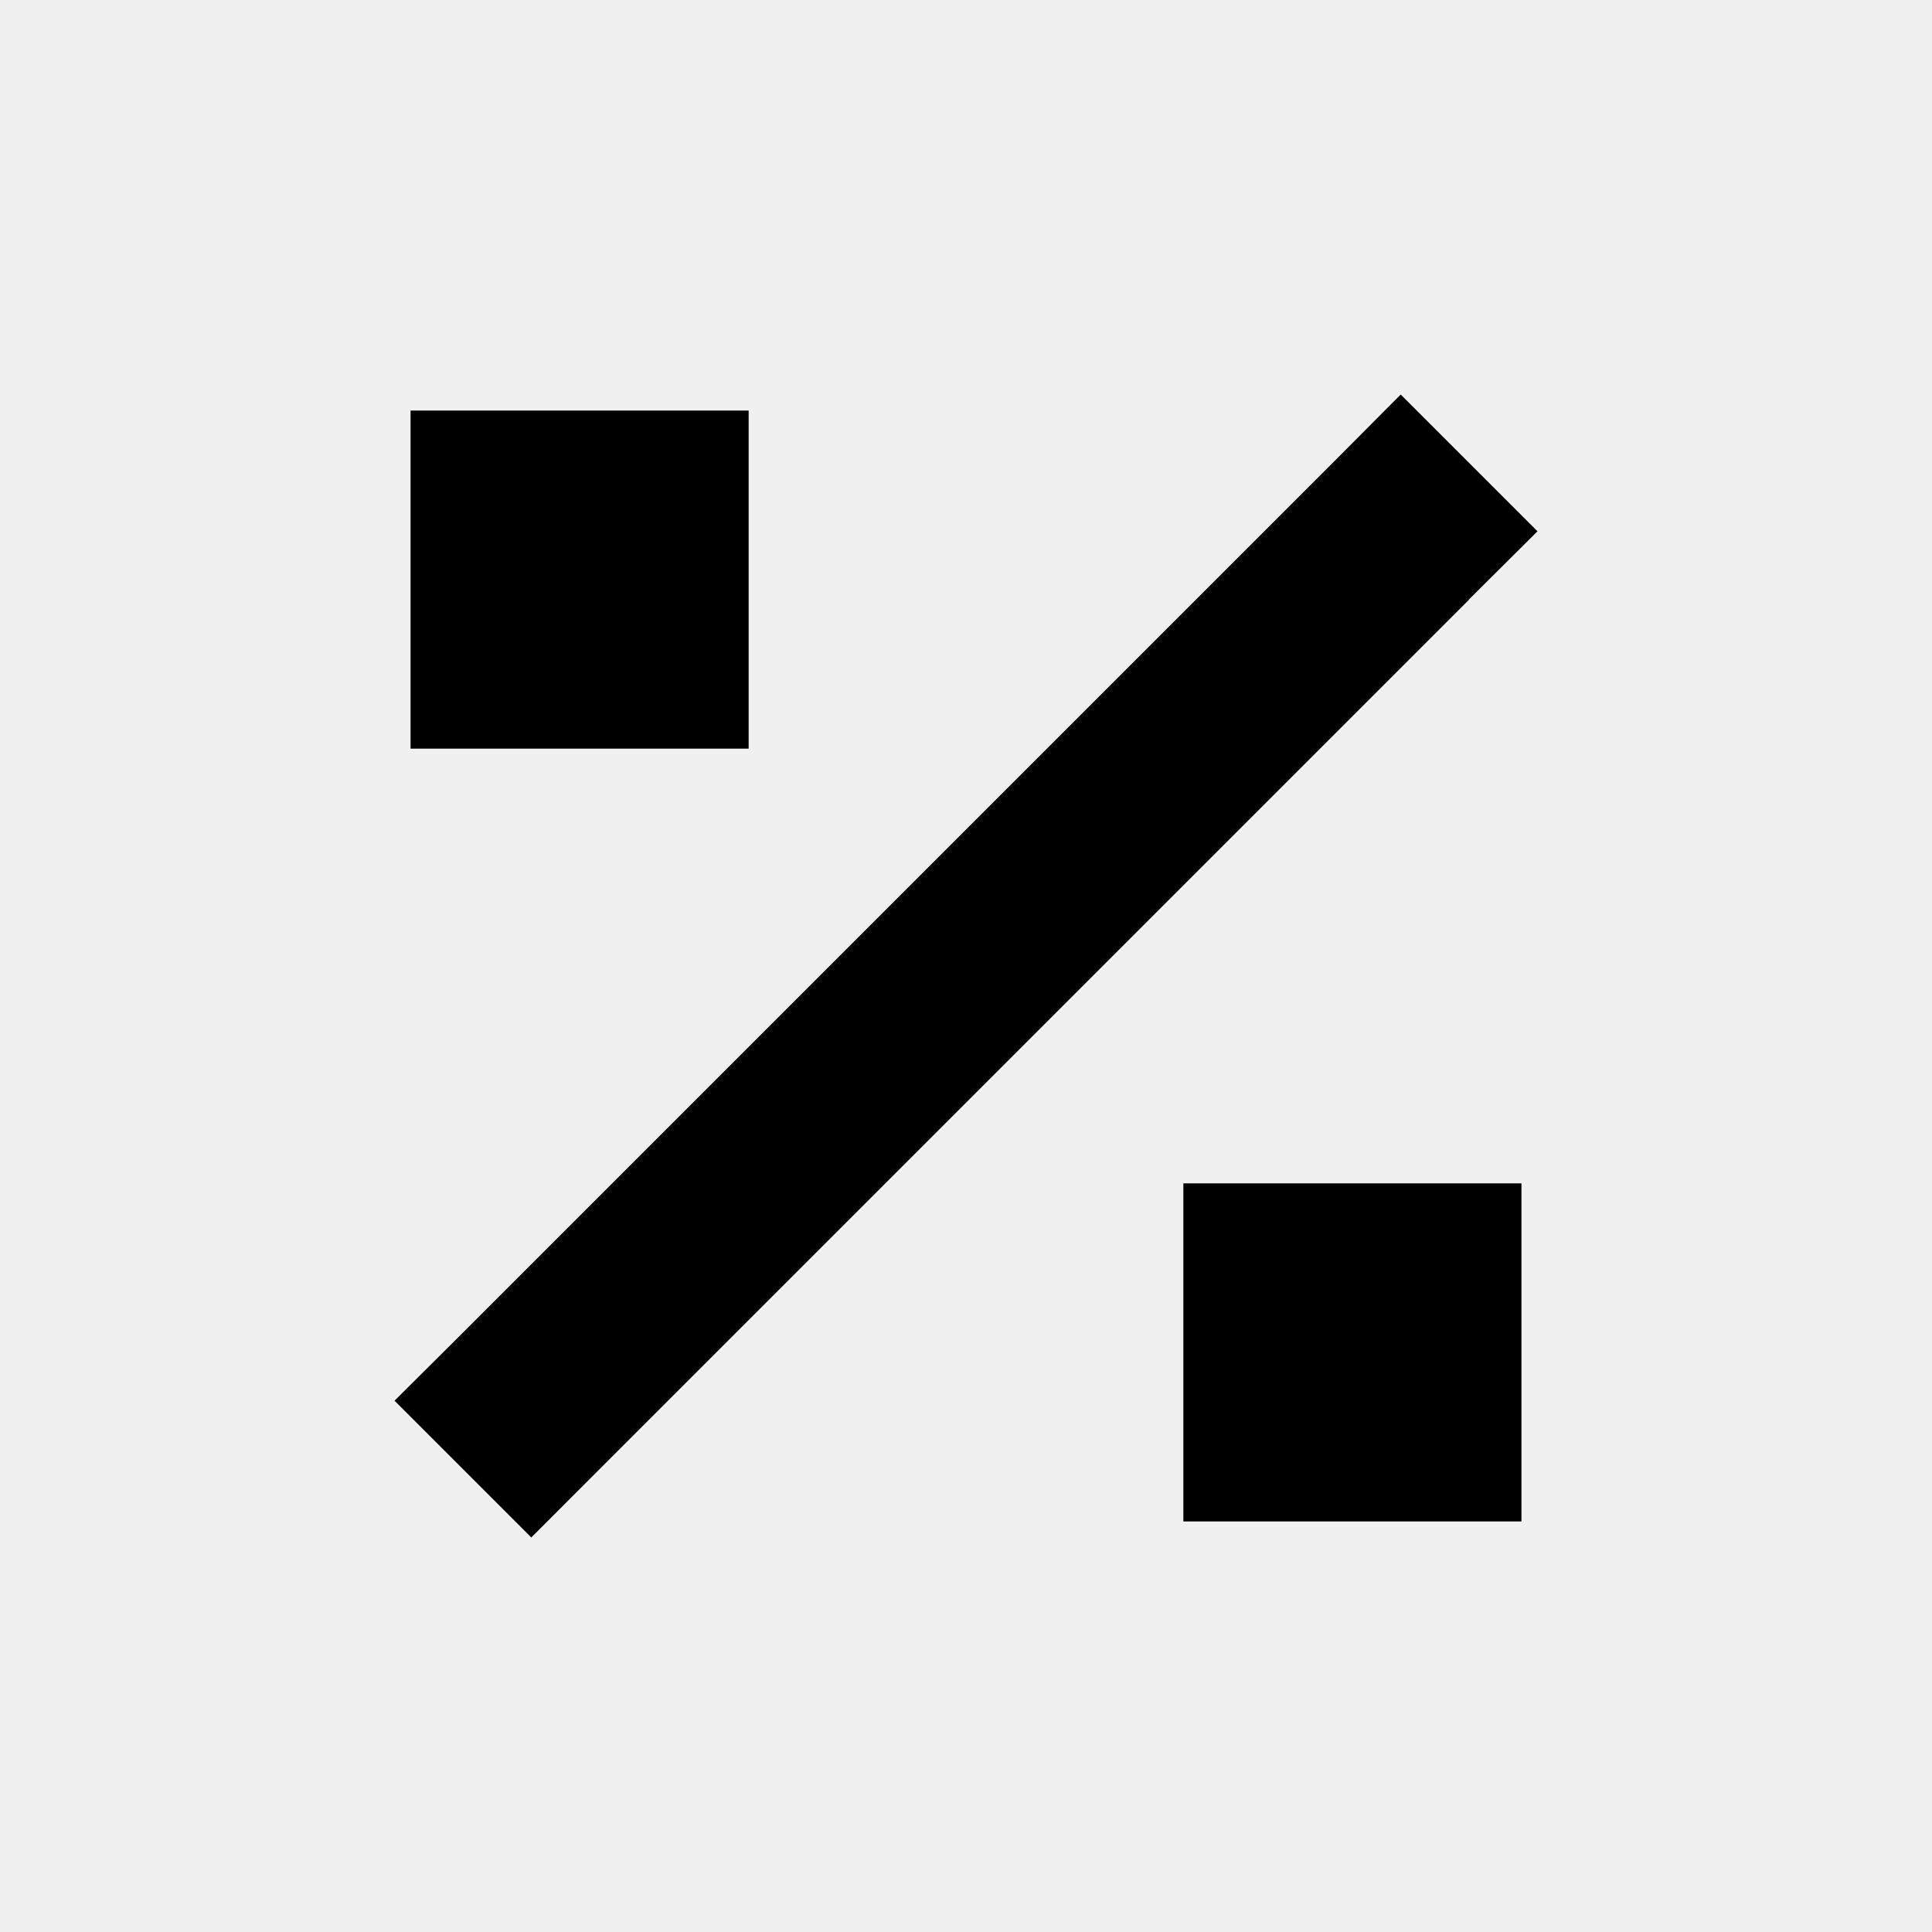
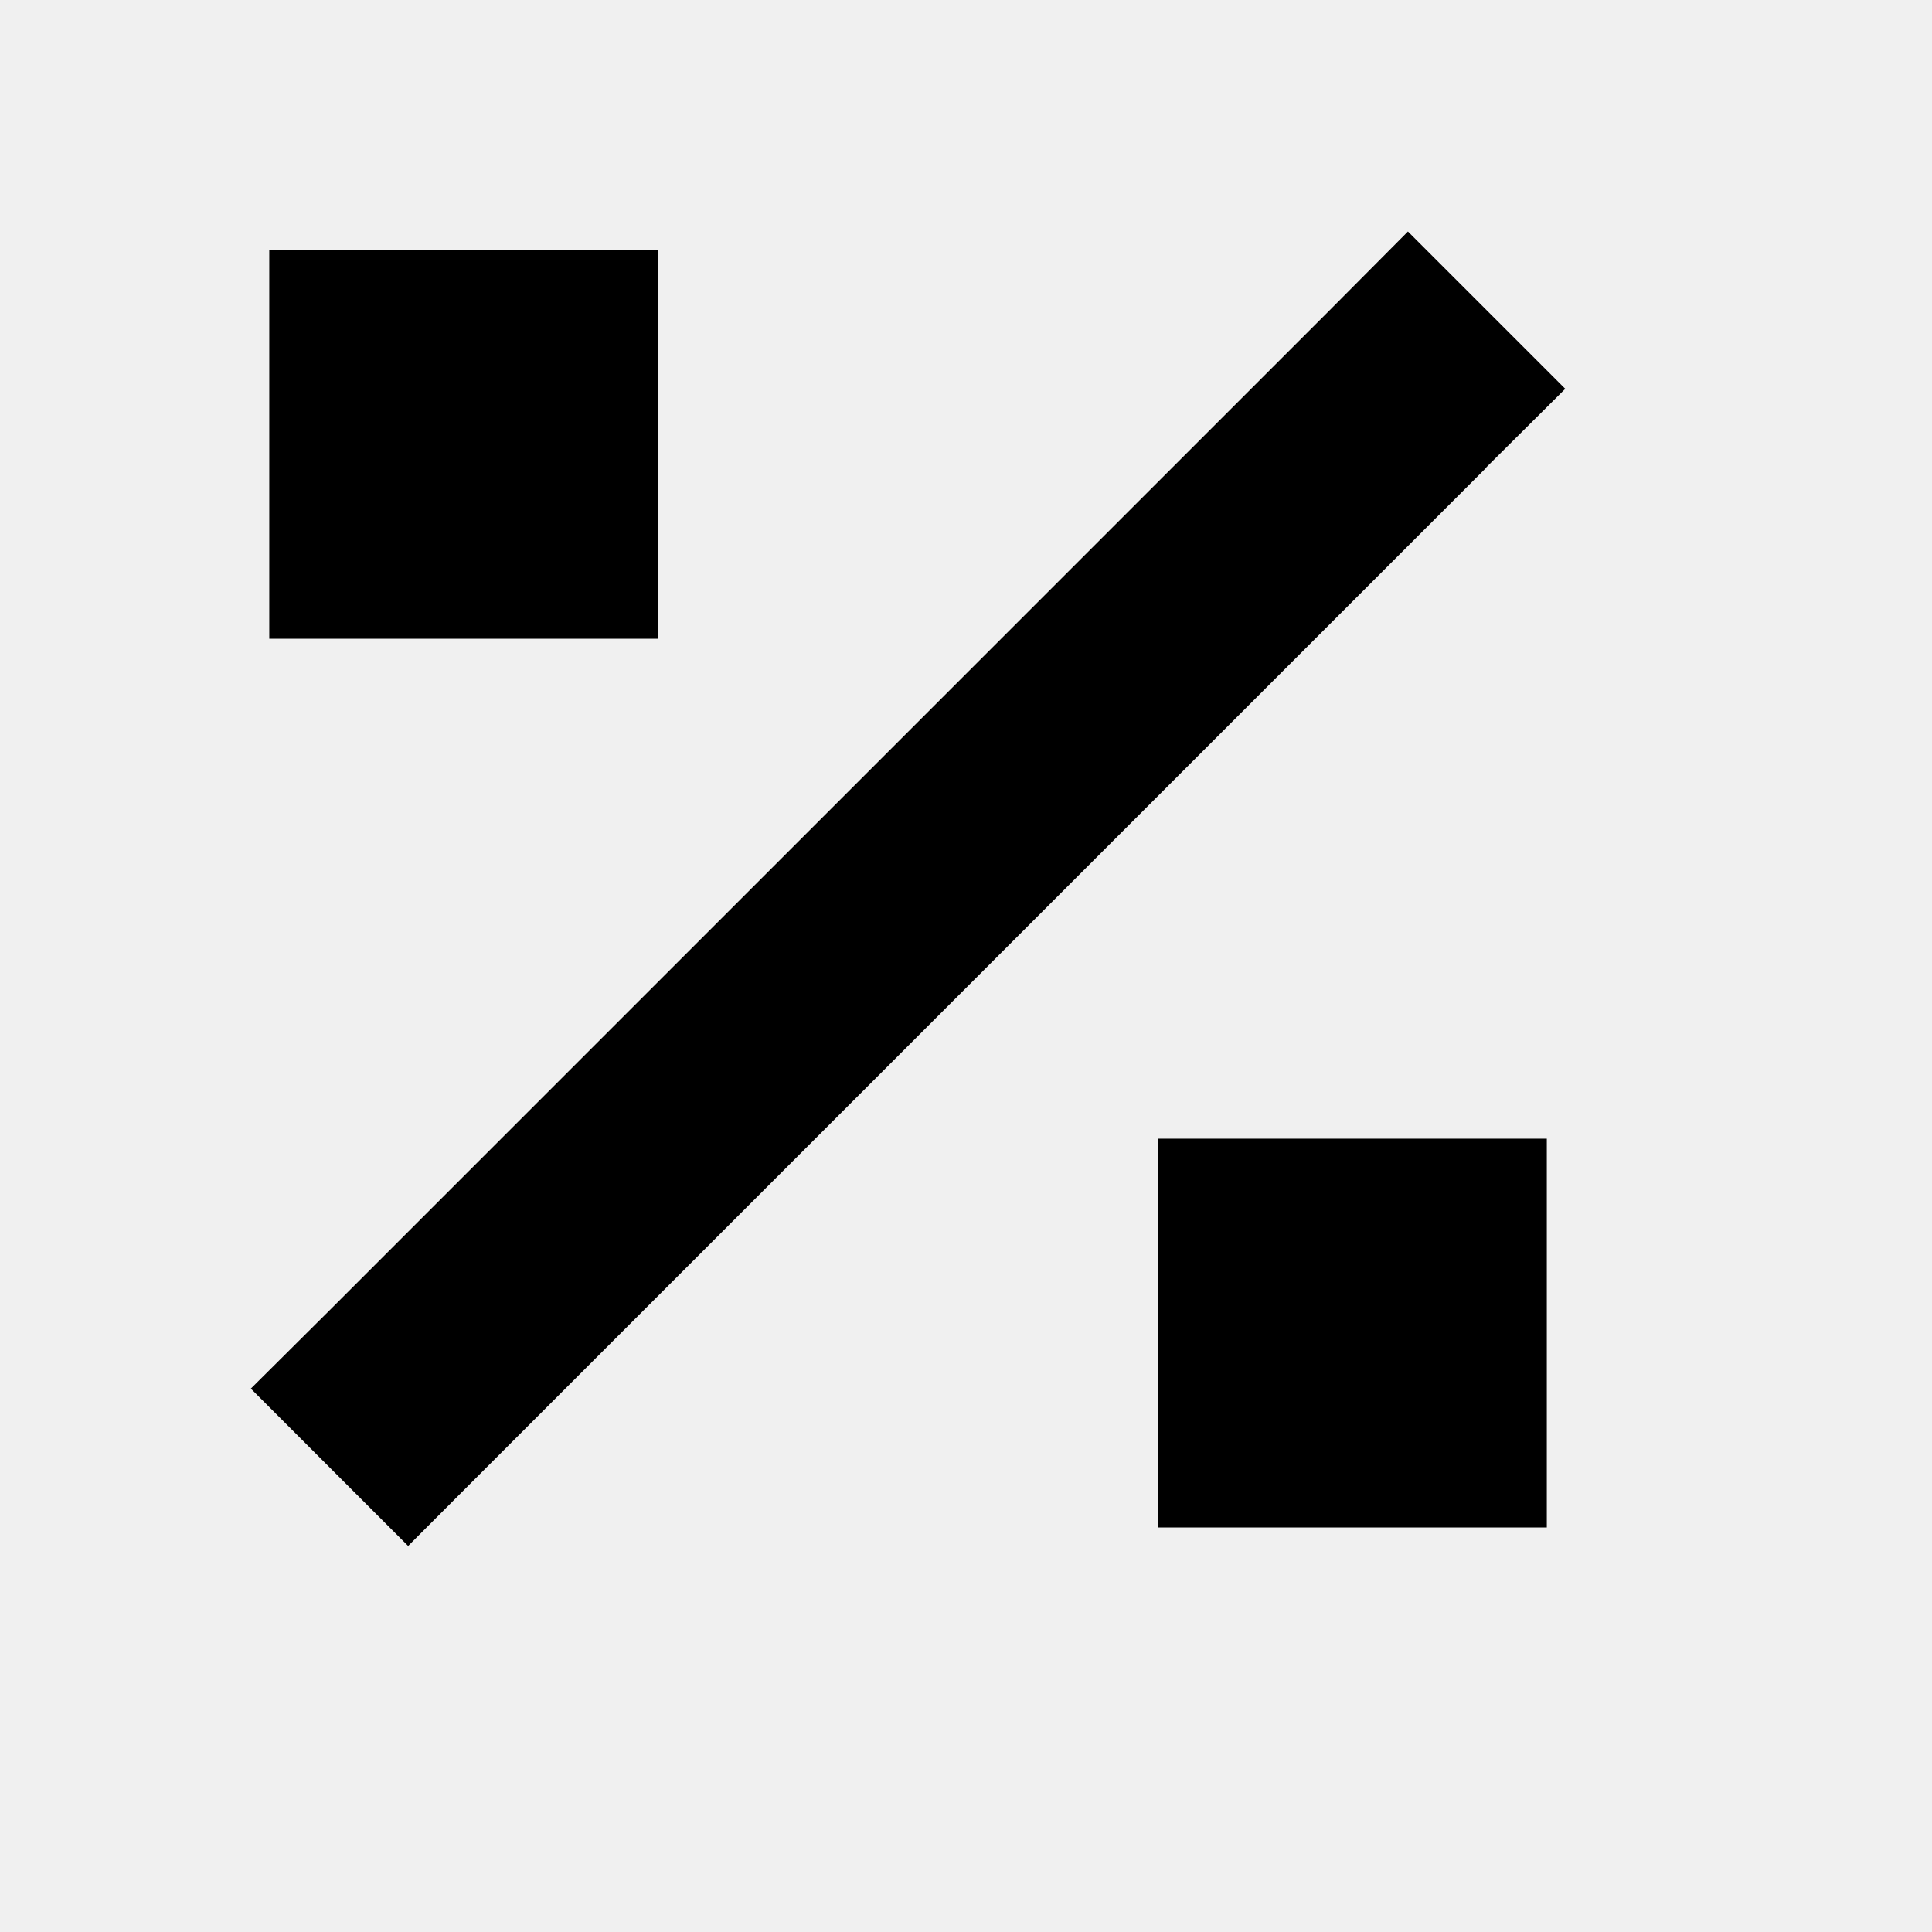
<svg xmlns="http://www.w3.org/2000/svg" width="20" height="20" viewBox="0 0 20 20" fill="none">
-   <g clip-path="url(#clip0_2199_17754)">
-     <path d="M15.206 6.206L15.916 5.5L14.5 4.084L13.794 4.794L4.794 13.794L4.084 14.5L5.5 15.916L6.206 15.209L15.206 6.209V6.206ZM4.25 4.25V7.75H7.75V4.25H4.25ZM12.25 12.25V15.75H15.75V12.25H12.25Z" fill="currentColor" />
+   <g transform="translate(2.5 0) scale(1.15)" clip-path="url(#clip0_2410_3955)">
+     <path d="M11.206 4.206L11.916 3.5L10.5 2.084L9.794 2.794L0.794 11.794L0.084 12.5L1.5 13.916L2.206 13.209L11.206 4.209V4.206ZM0.25 2.25V5.75H3.75V2.25H0.25ZM8.25 10.25V13.75H11.75V10.25H8.25Z" fill="currentColor" />
  </g>
  <defs>
-     <clipPath id="clip0_2199_17754">
-       <rect width="12" height="16" fill="white" transform="translate(4 2)" />
+     <clipPath id="clip0_2410_3955">
+       <rect width="12" height="16" fill="white" />
    </clipPath>
  </defs>
</svg>
